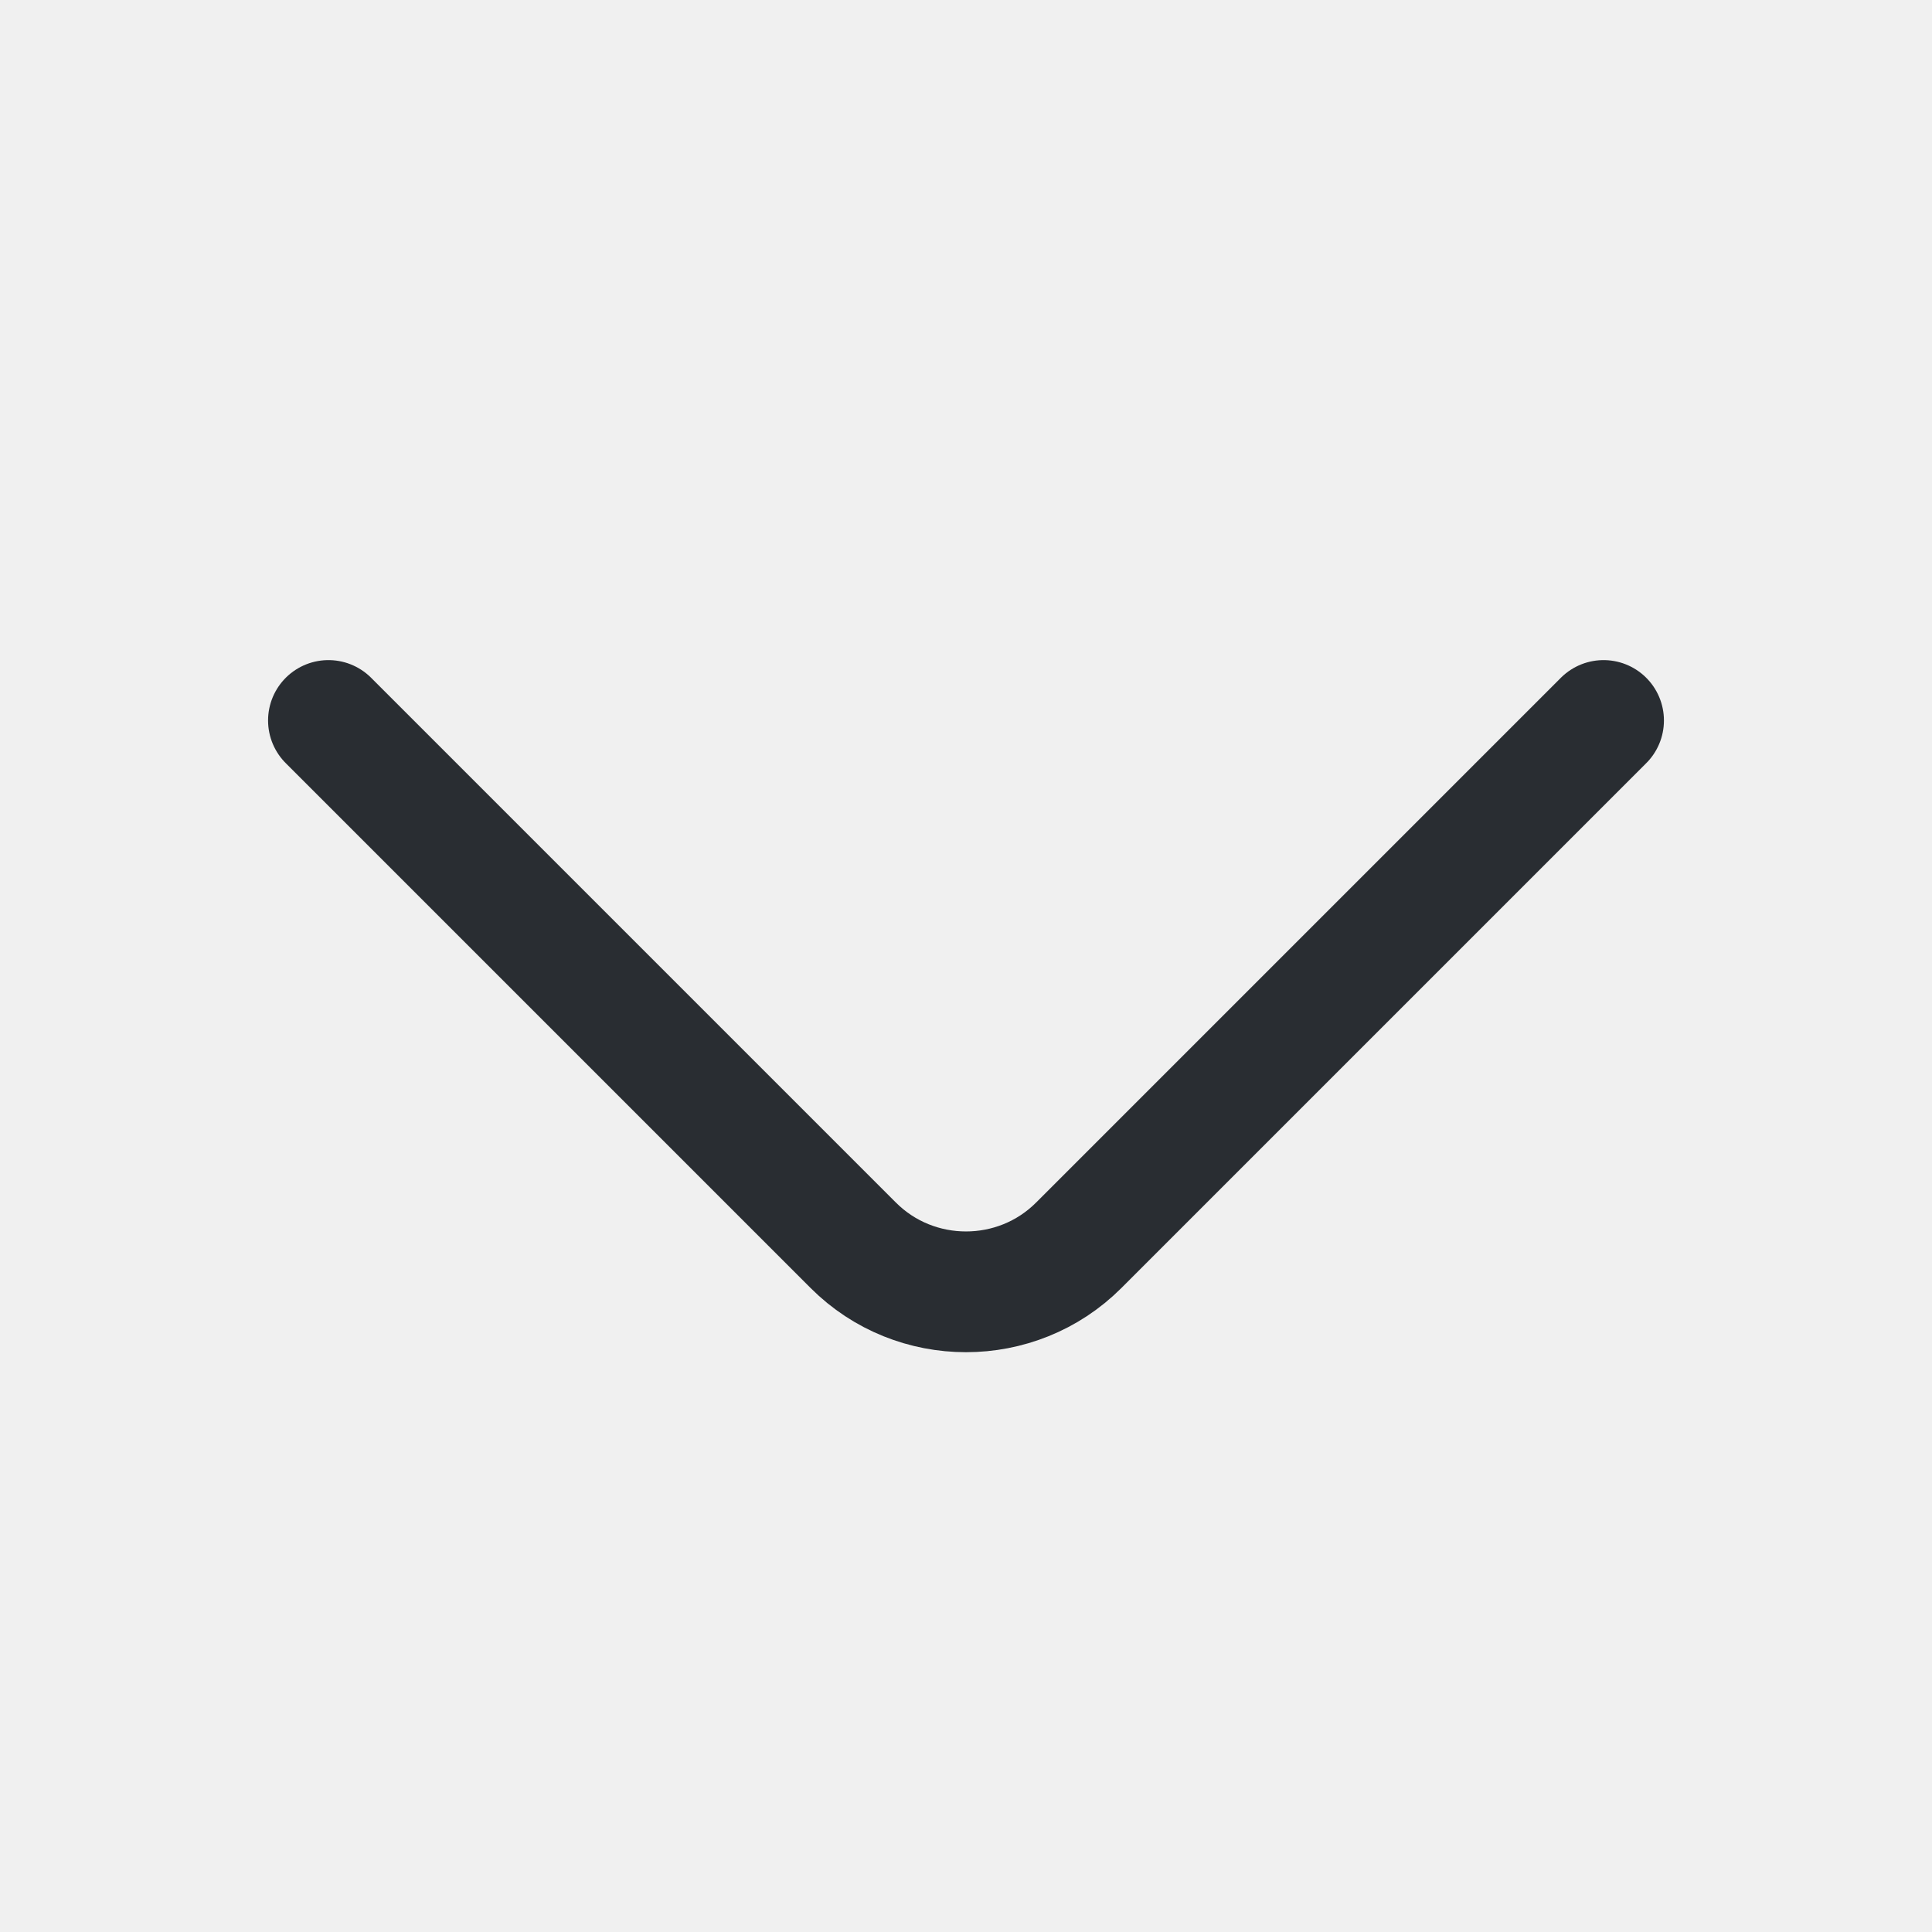
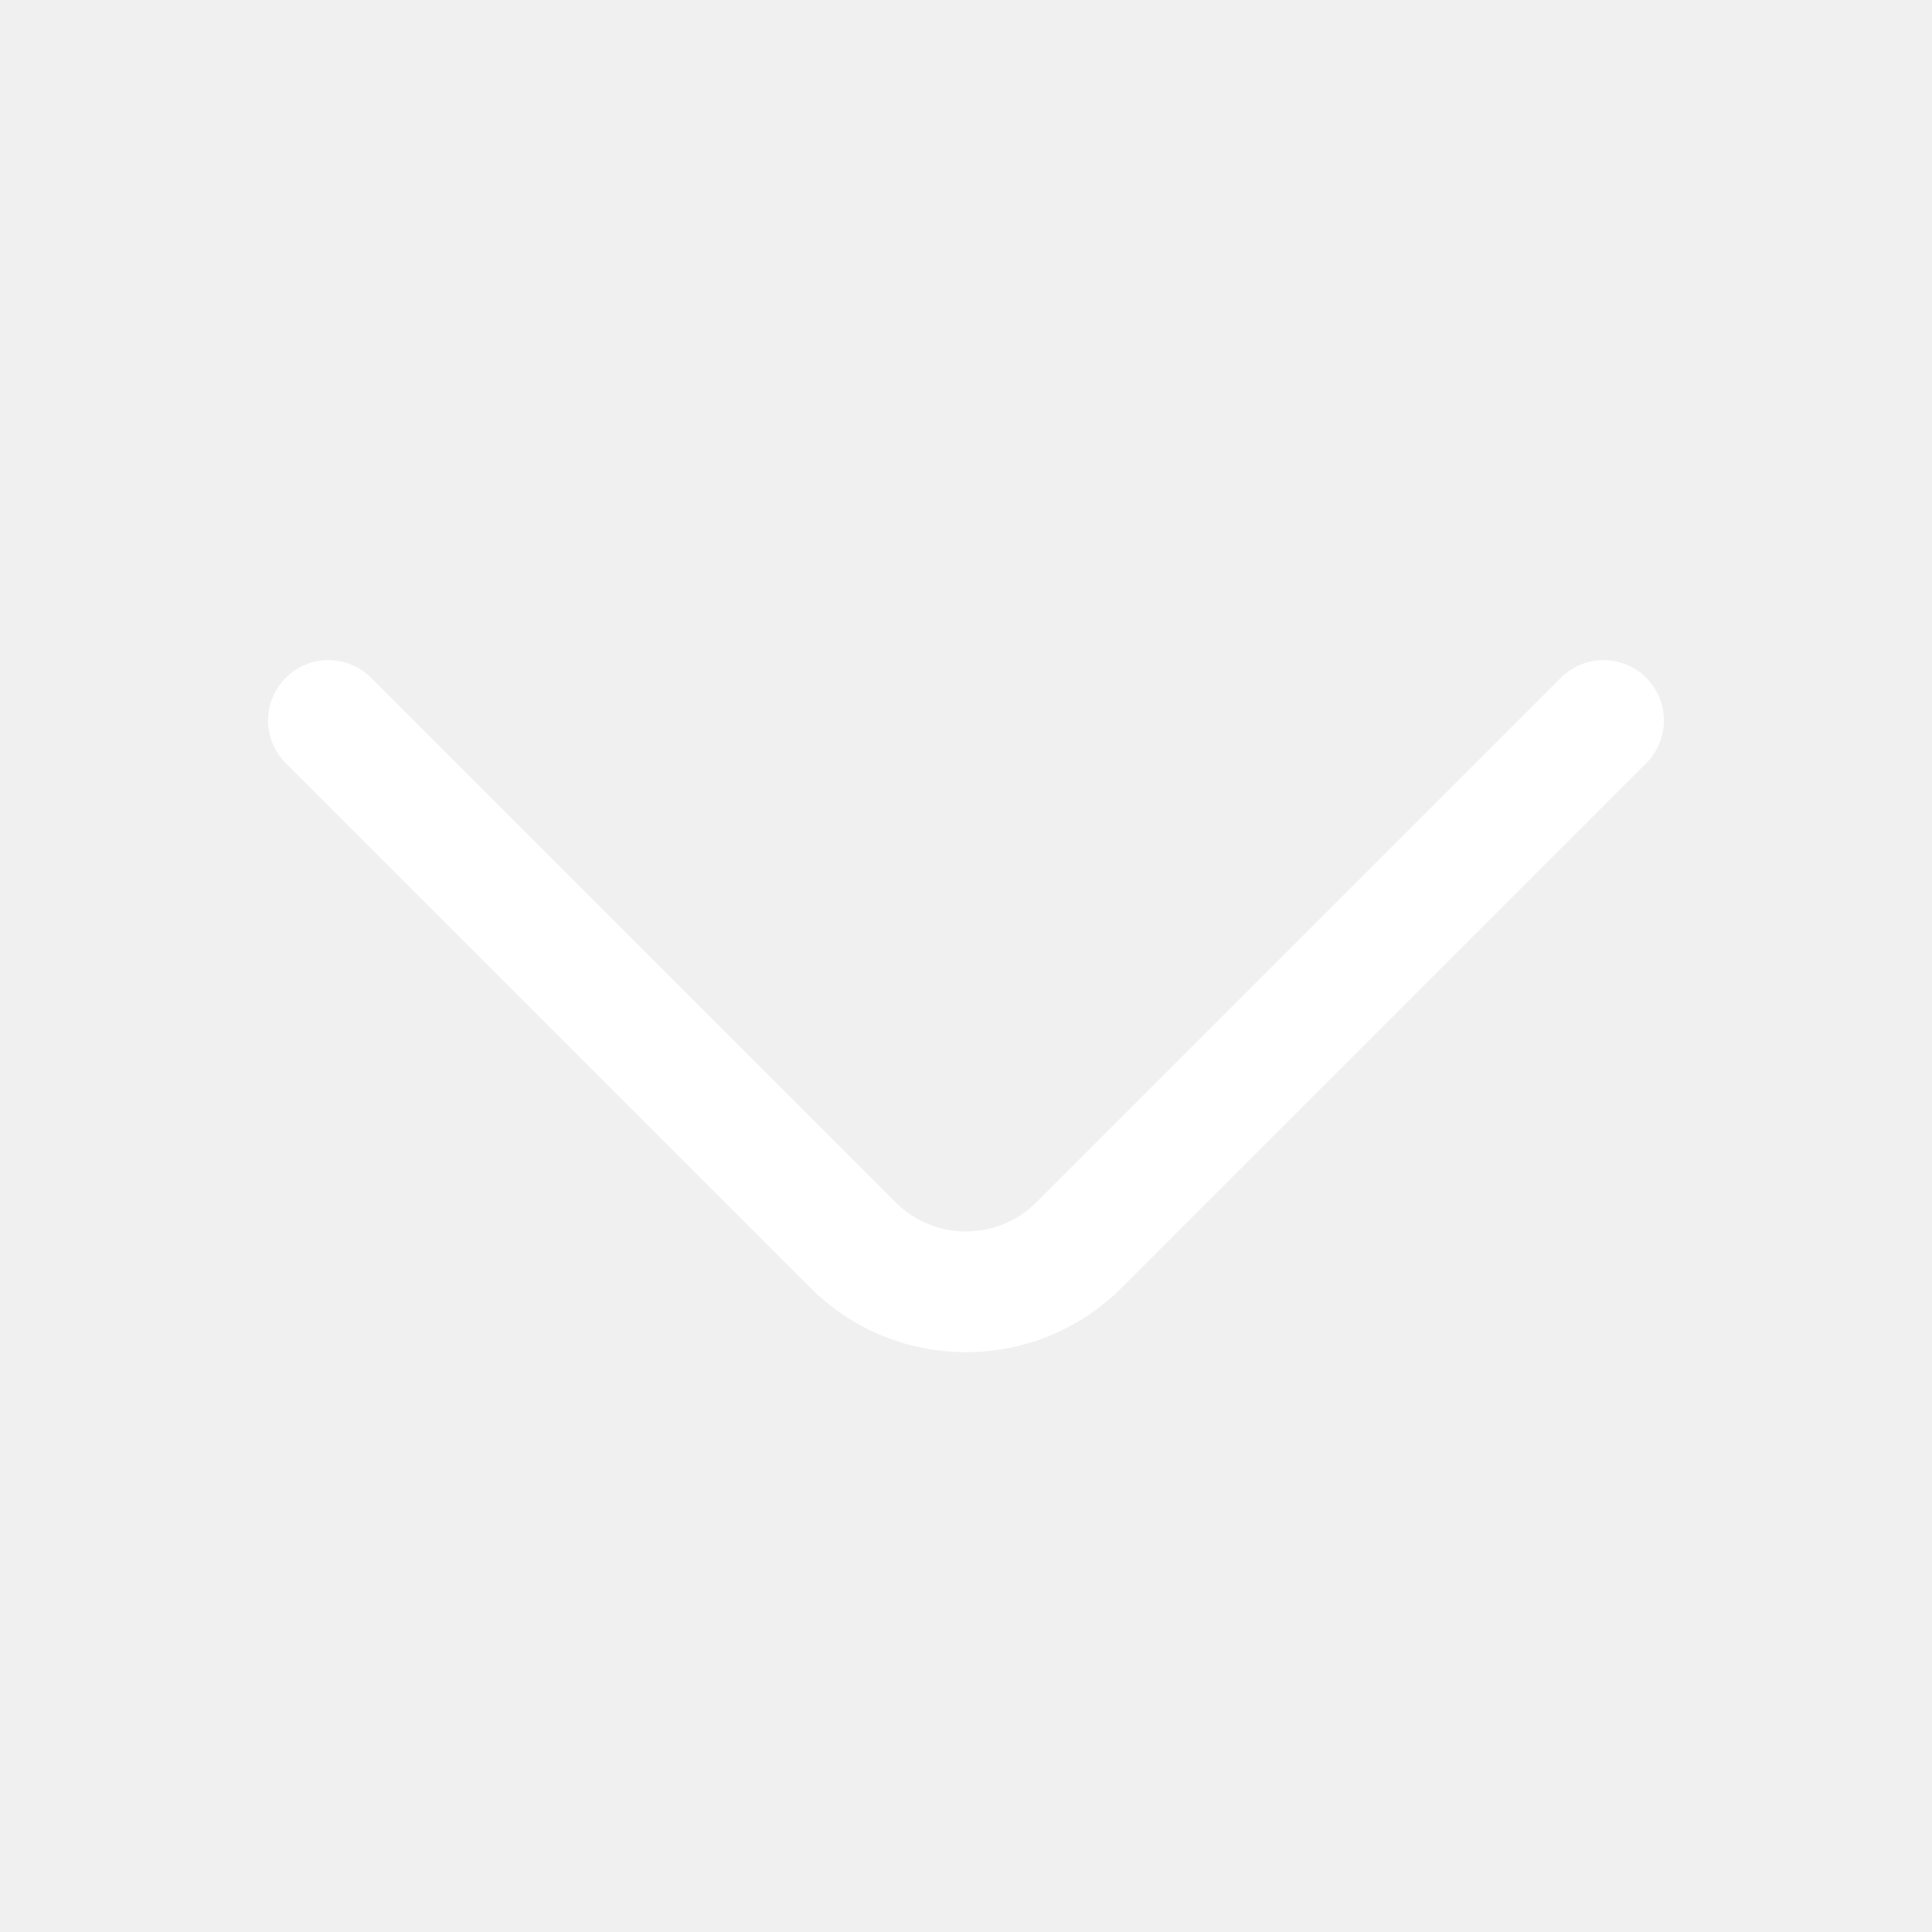
<svg xmlns="http://www.w3.org/2000/svg" width="24" height="24" viewBox="0 0 24 24" fill="none">
-   <path d="M19.92 8.95L13.4 15.47C12.63 16.24 11.37 16.24 10.6 15.47L4.08 8.95" stroke="#292D32" stroke-width="1.5" stroke-miterlimit="10" stroke-linecap="round" stroke-linejoin="round" />
+   <path d="M19.92 8.95L13.4 15.47C12.63 16.24 11.37 16.24 10.6 15.47L4.08 8.95" stroke="white" stroke-width="1.5" stroke-miterlimit="10" stroke-linecap="round" stroke-linejoin="round" />
</svg>
